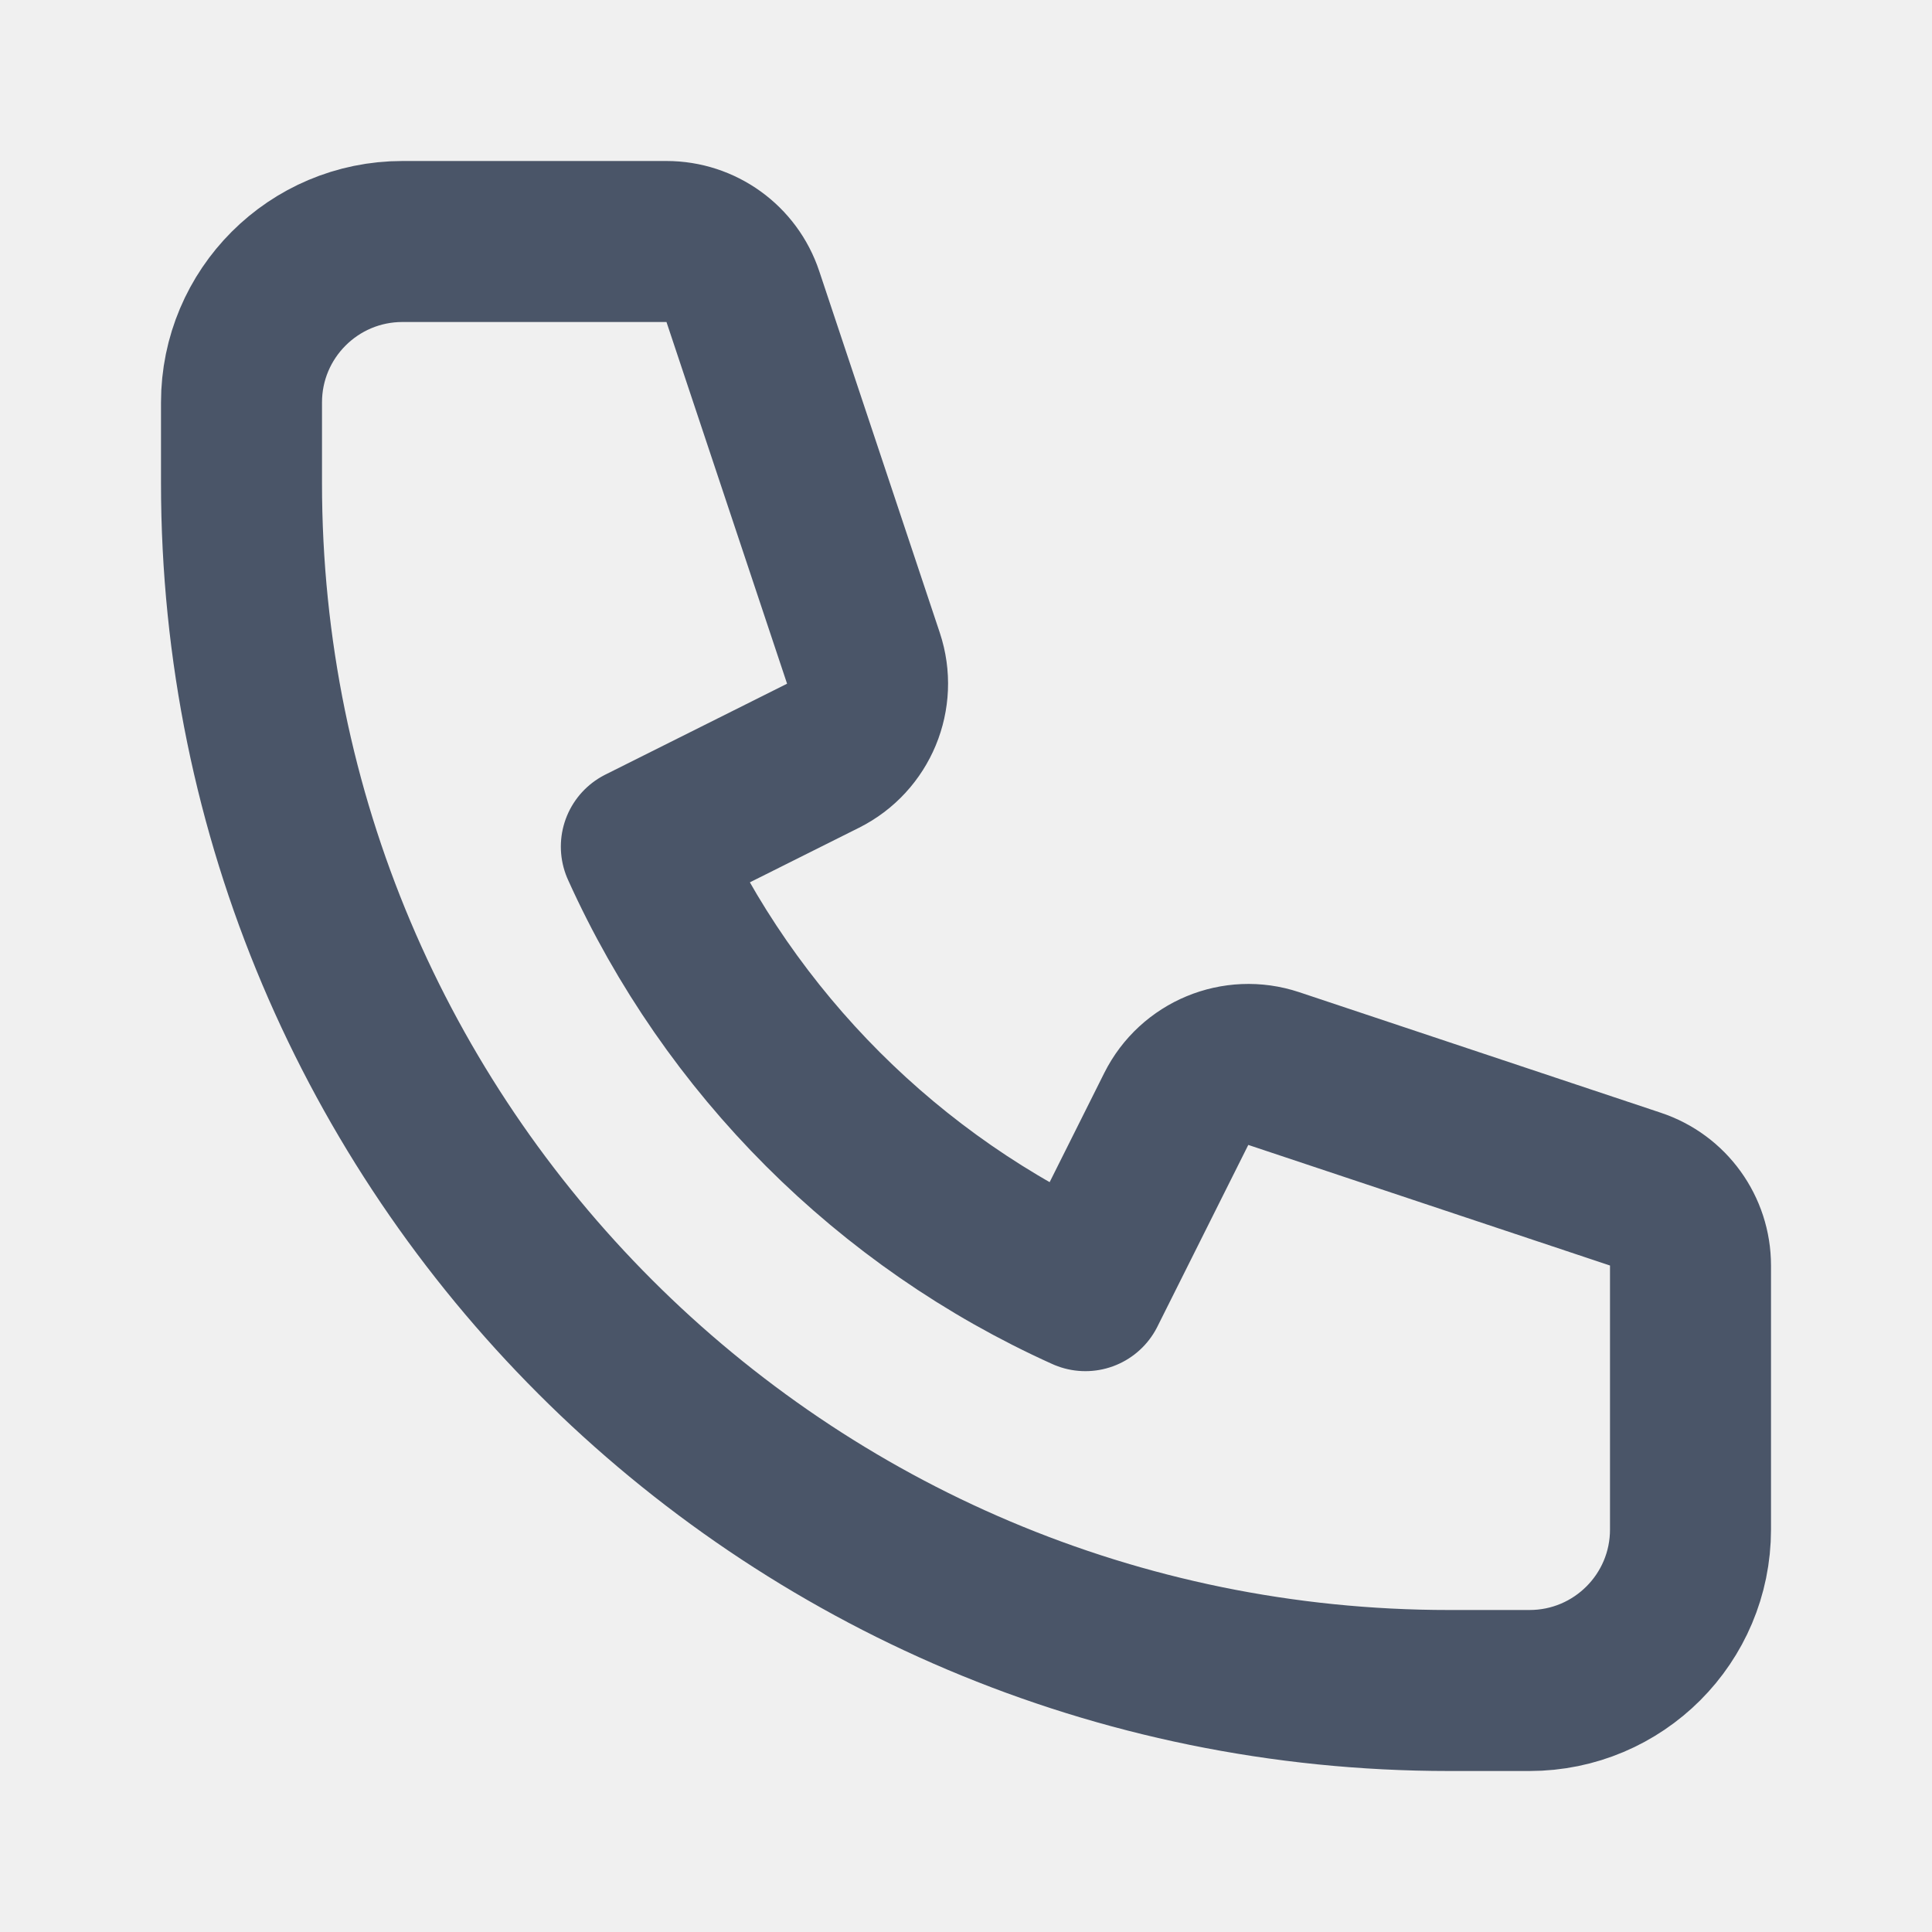
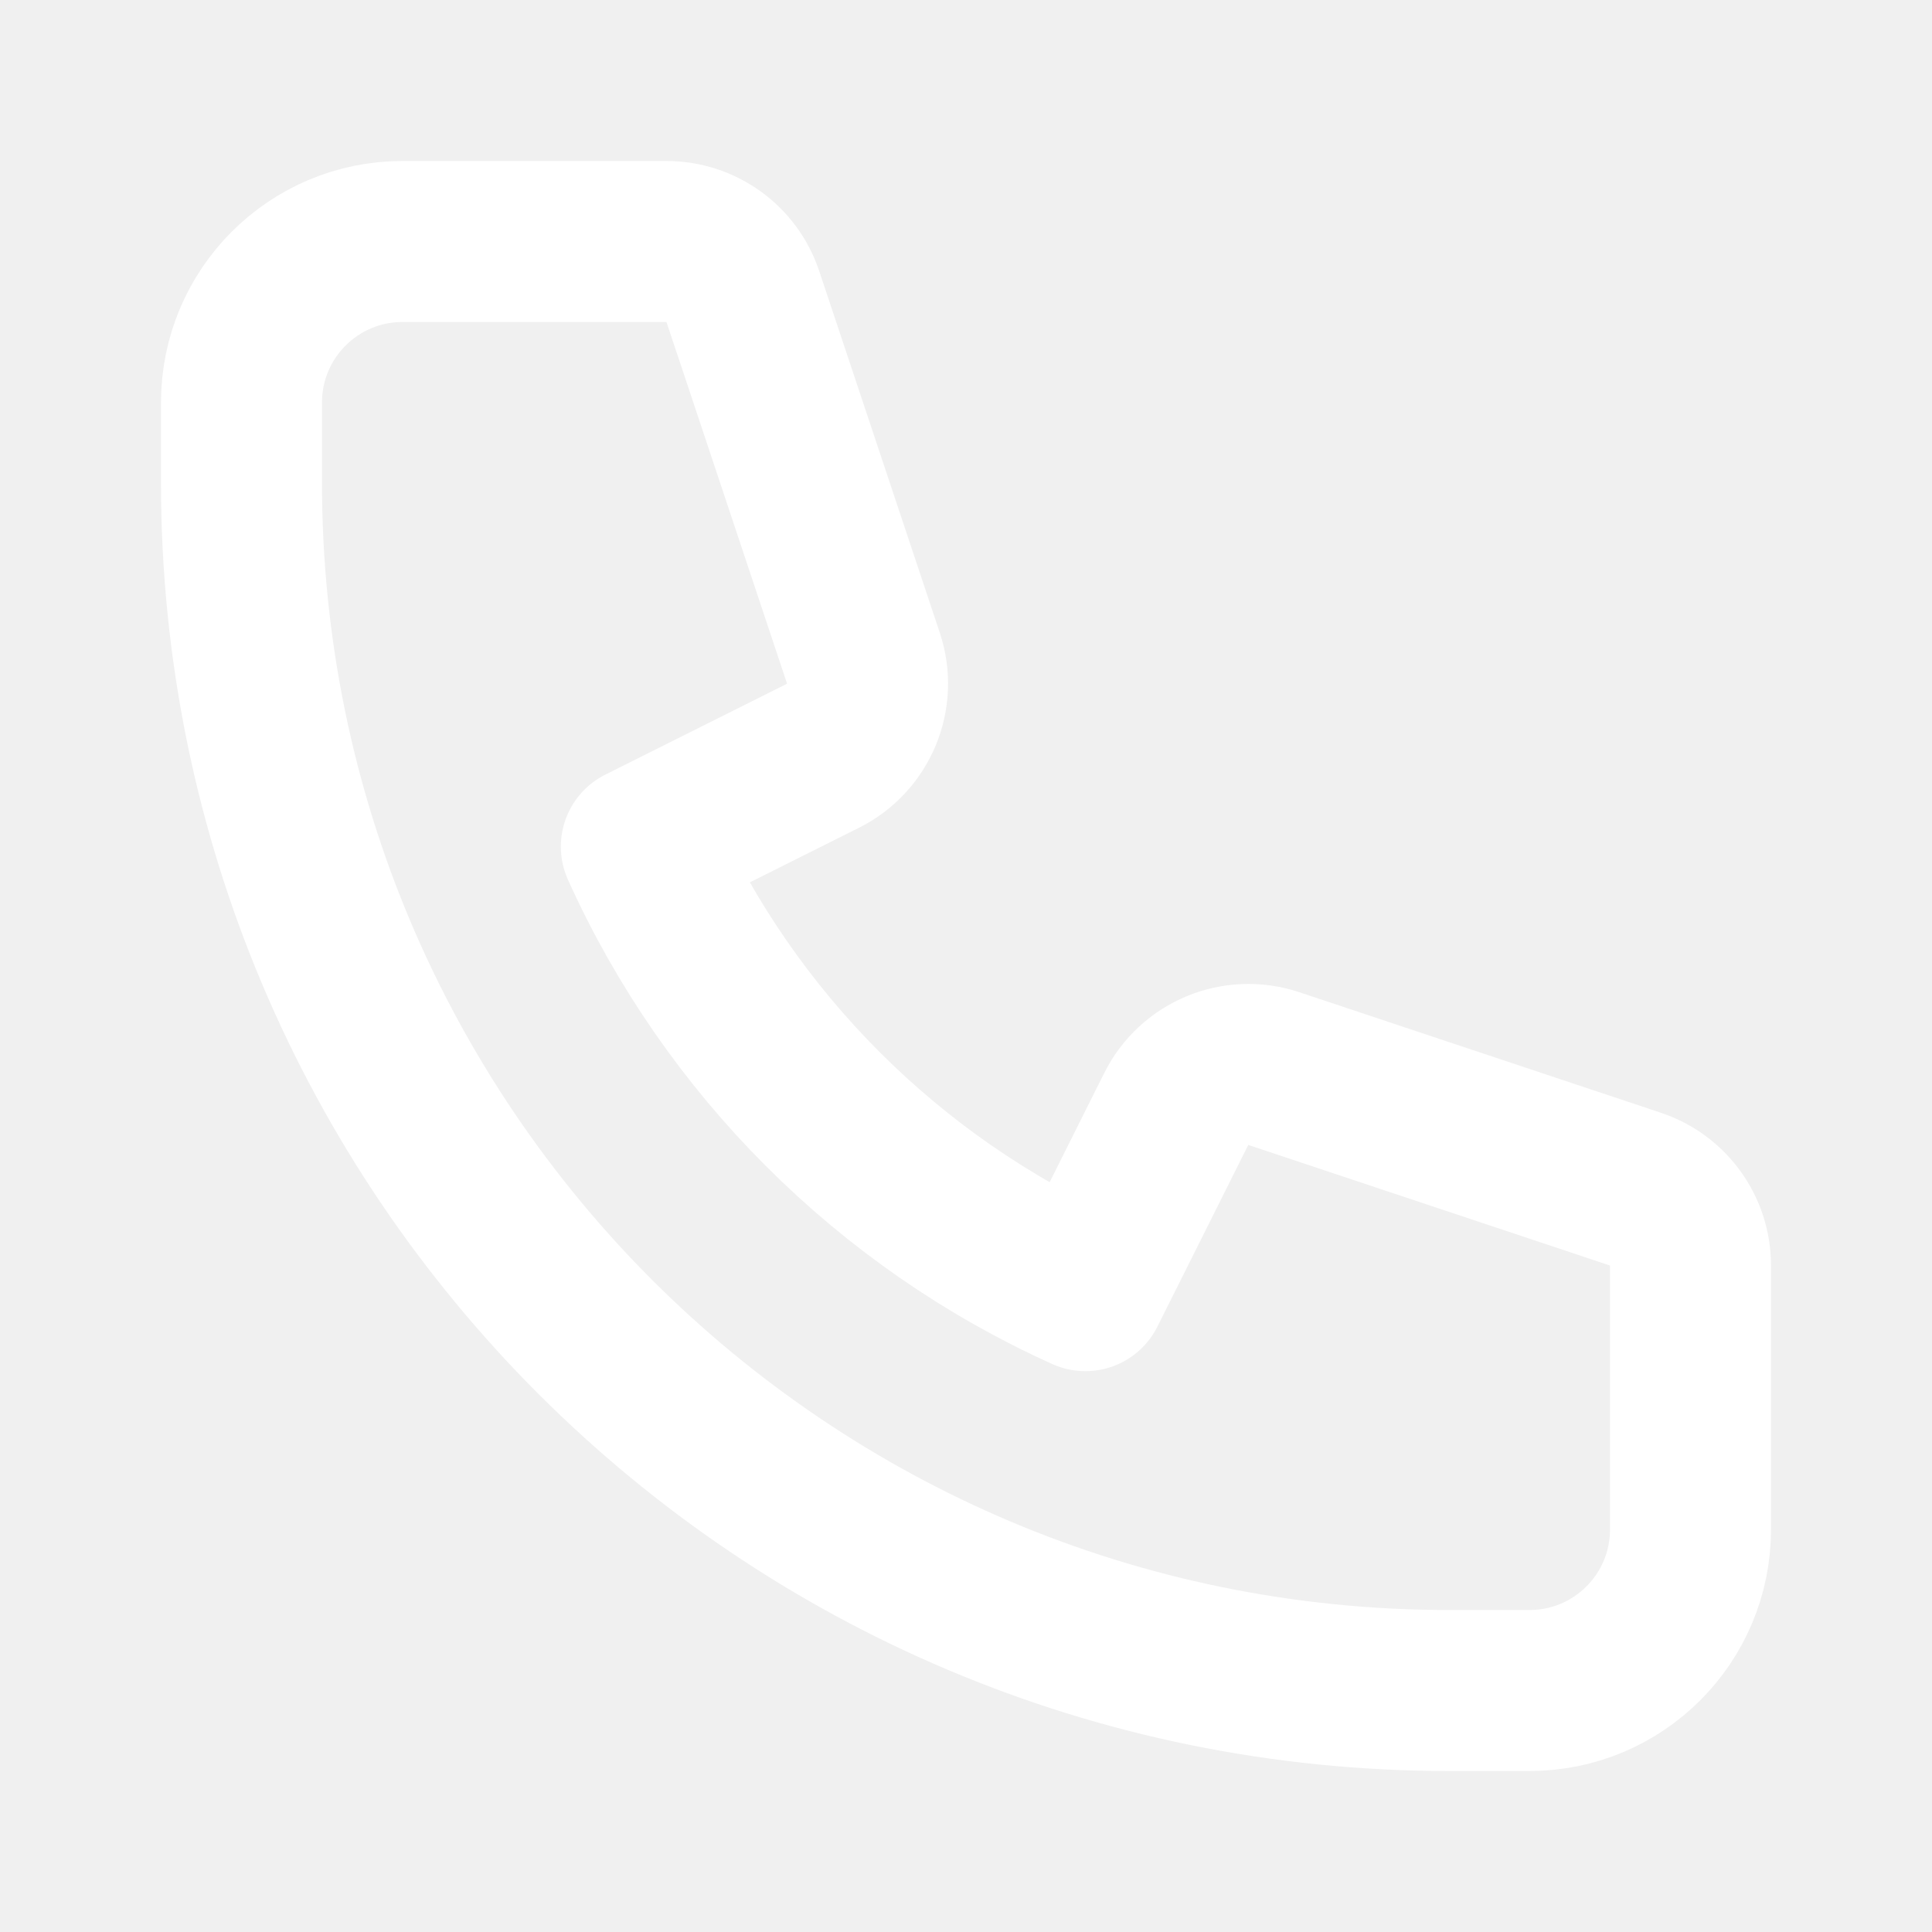
<svg xmlns="http://www.w3.org/2000/svg" width="24" height="24" viewBox="0 0 24 24" fill="none">
-   <path d="M3 5C3 3.895 3.895 3 5 3H8.279C8.71 3 9.092 3.275 9.228 3.684L10.726 8.177C10.883 8.649 10.669 9.165 10.224 9.388L7.967 10.517C9.069 12.961 11.039 14.931 13.483 16.033L14.612 13.776C14.835 13.331 15.351 13.117 15.823 13.274L20.316 14.772C20.725 14.908 21 15.29 21 15.721V19C21 20.105 20.105 21 19 21H18C9.716 21 3 14.284 3 6V5Z" stroke="#4A5568" stroke-width="2" stroke-linecap="round" stroke-linejoin="round" />
+   <path d="M3 5C3 3.895 3.895 3 5 3H8.279C8.71 3 9.092 3.275 9.228 3.684L10.726 8.177C10.883 8.649 10.669 9.165 10.224 9.388L7.967 10.517C9.069 12.961 11.039 14.931 13.483 16.033L14.612 13.776C14.835 13.331 15.351 13.117 15.823 13.274L20.316 14.772C20.725 14.908 21 15.29 21 15.721V19C21 20.105 20.105 21 19 21H18C9.716 21 3 14.284 3 6V5Z" stroke="#FFFFFF" stroke-width="2" stroke-linecap="round" stroke-linejoin="round" />
</svg>
